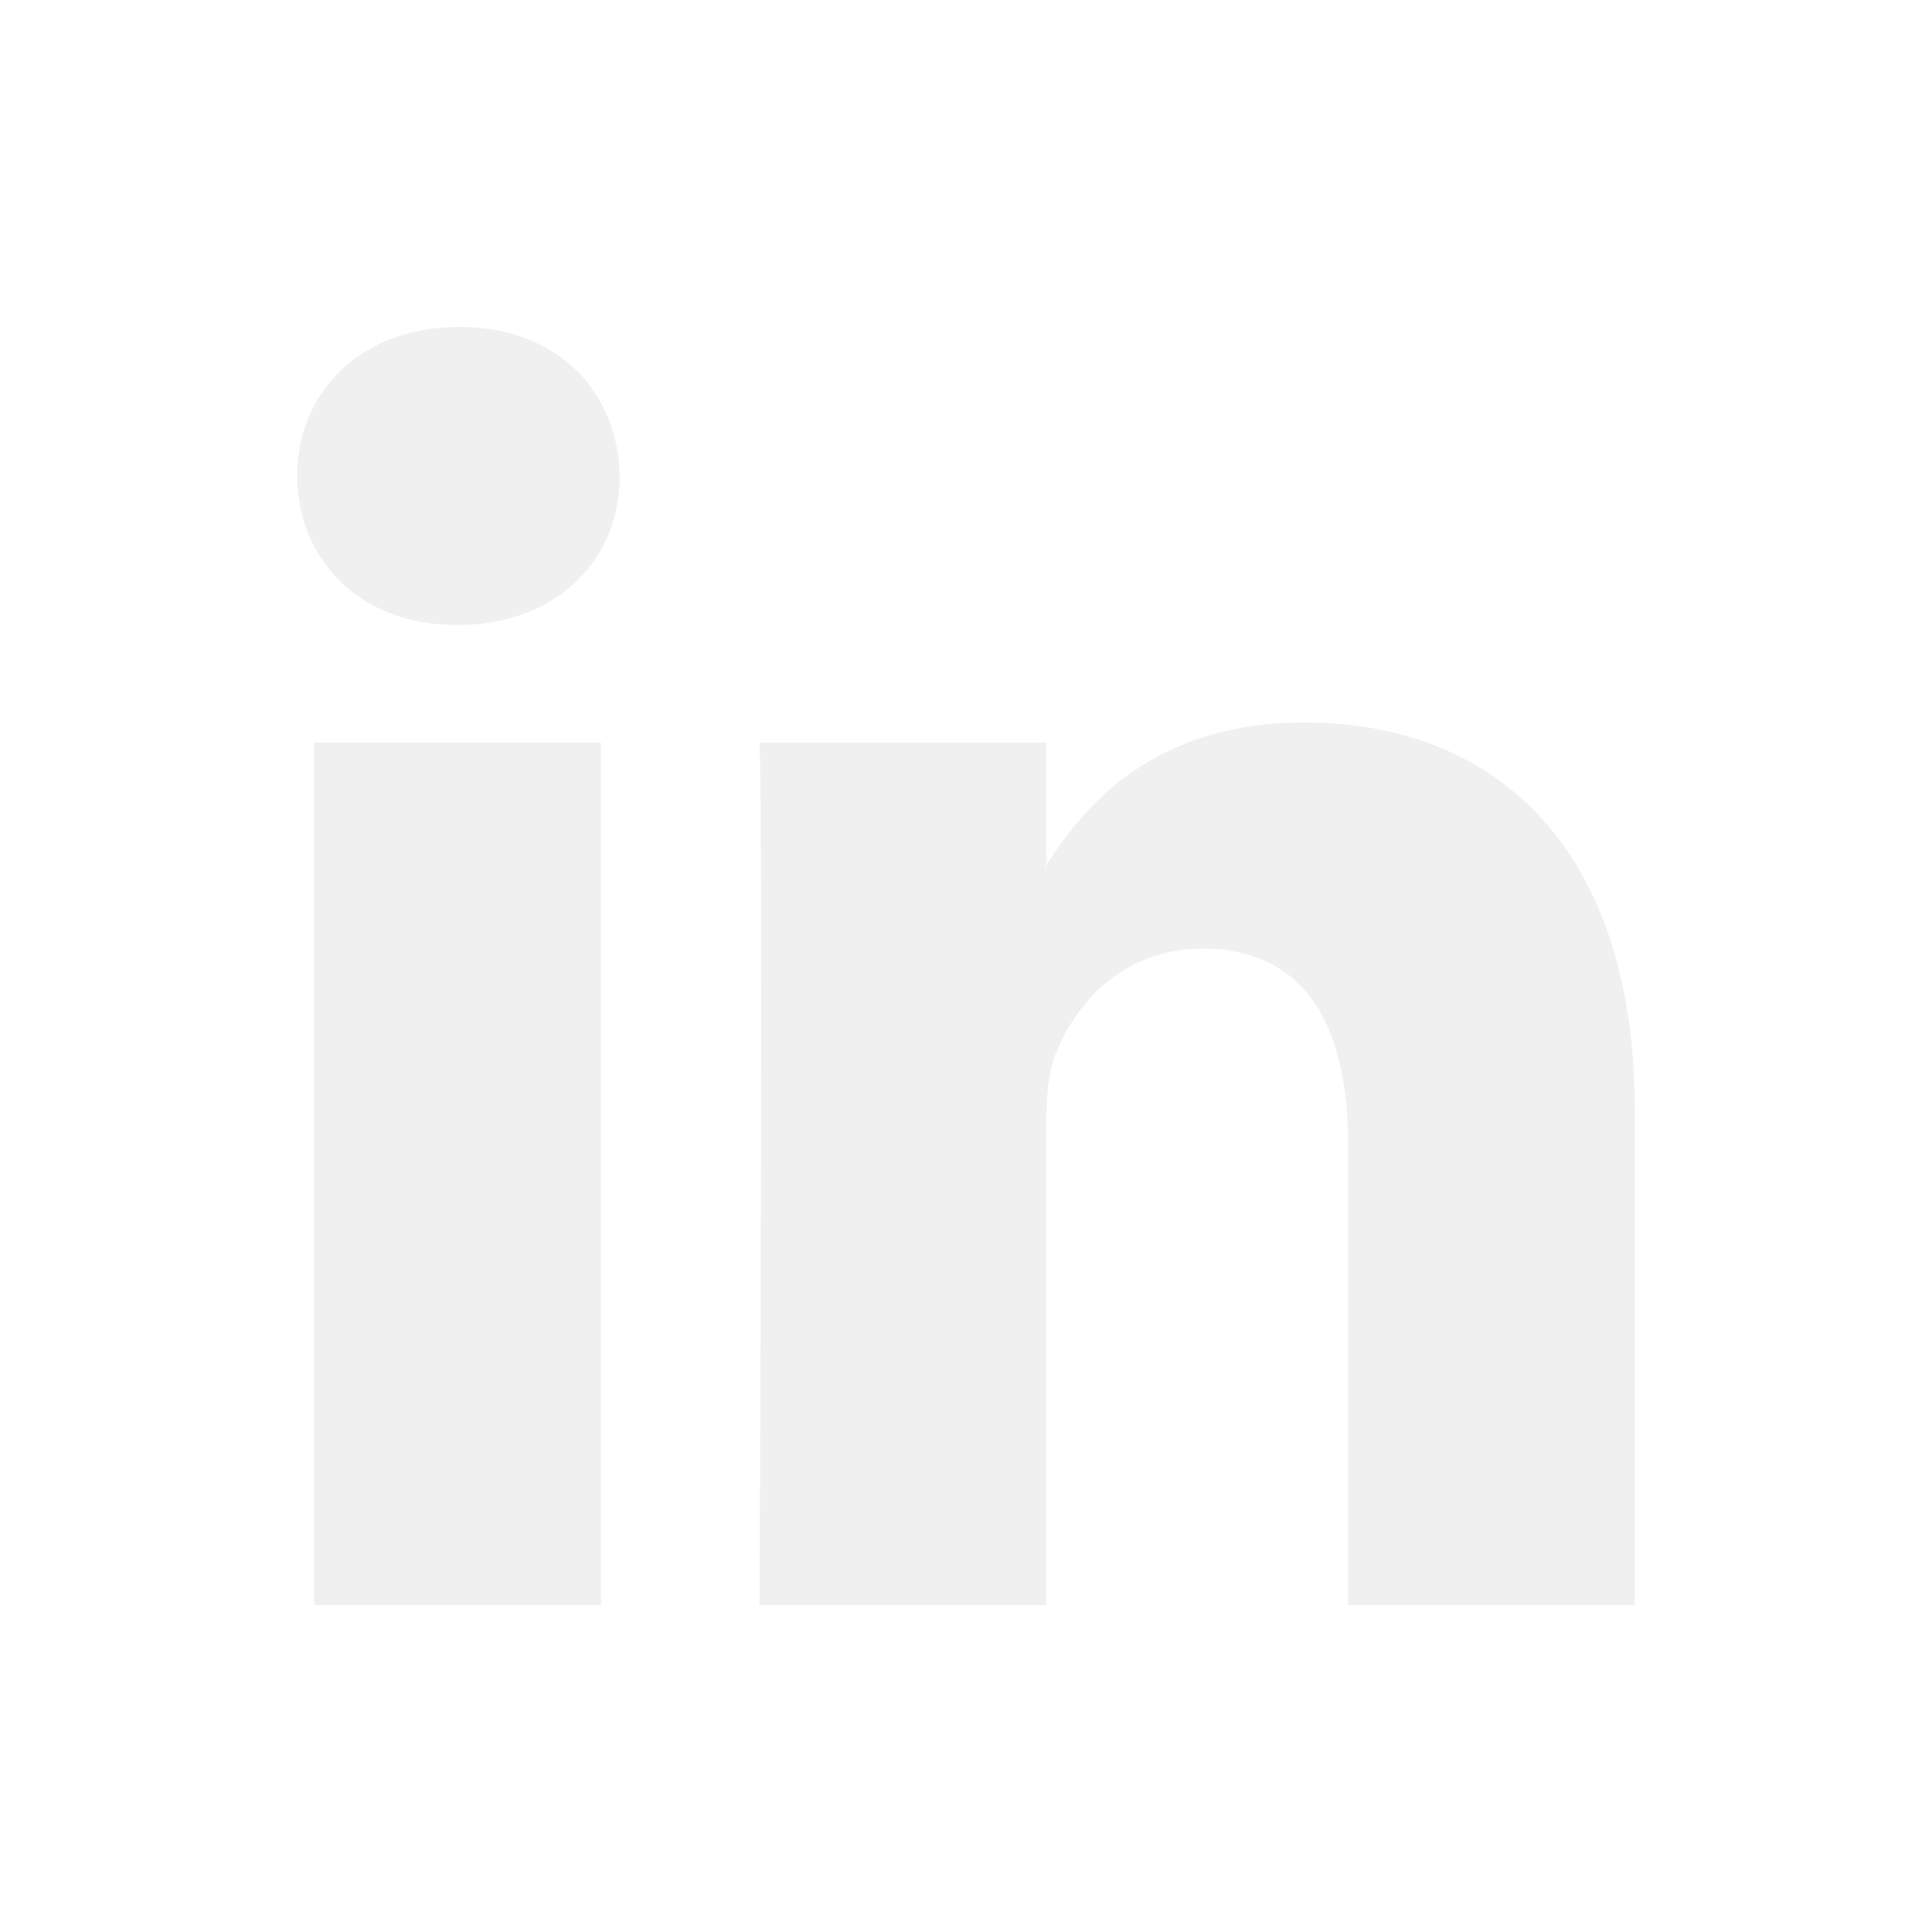
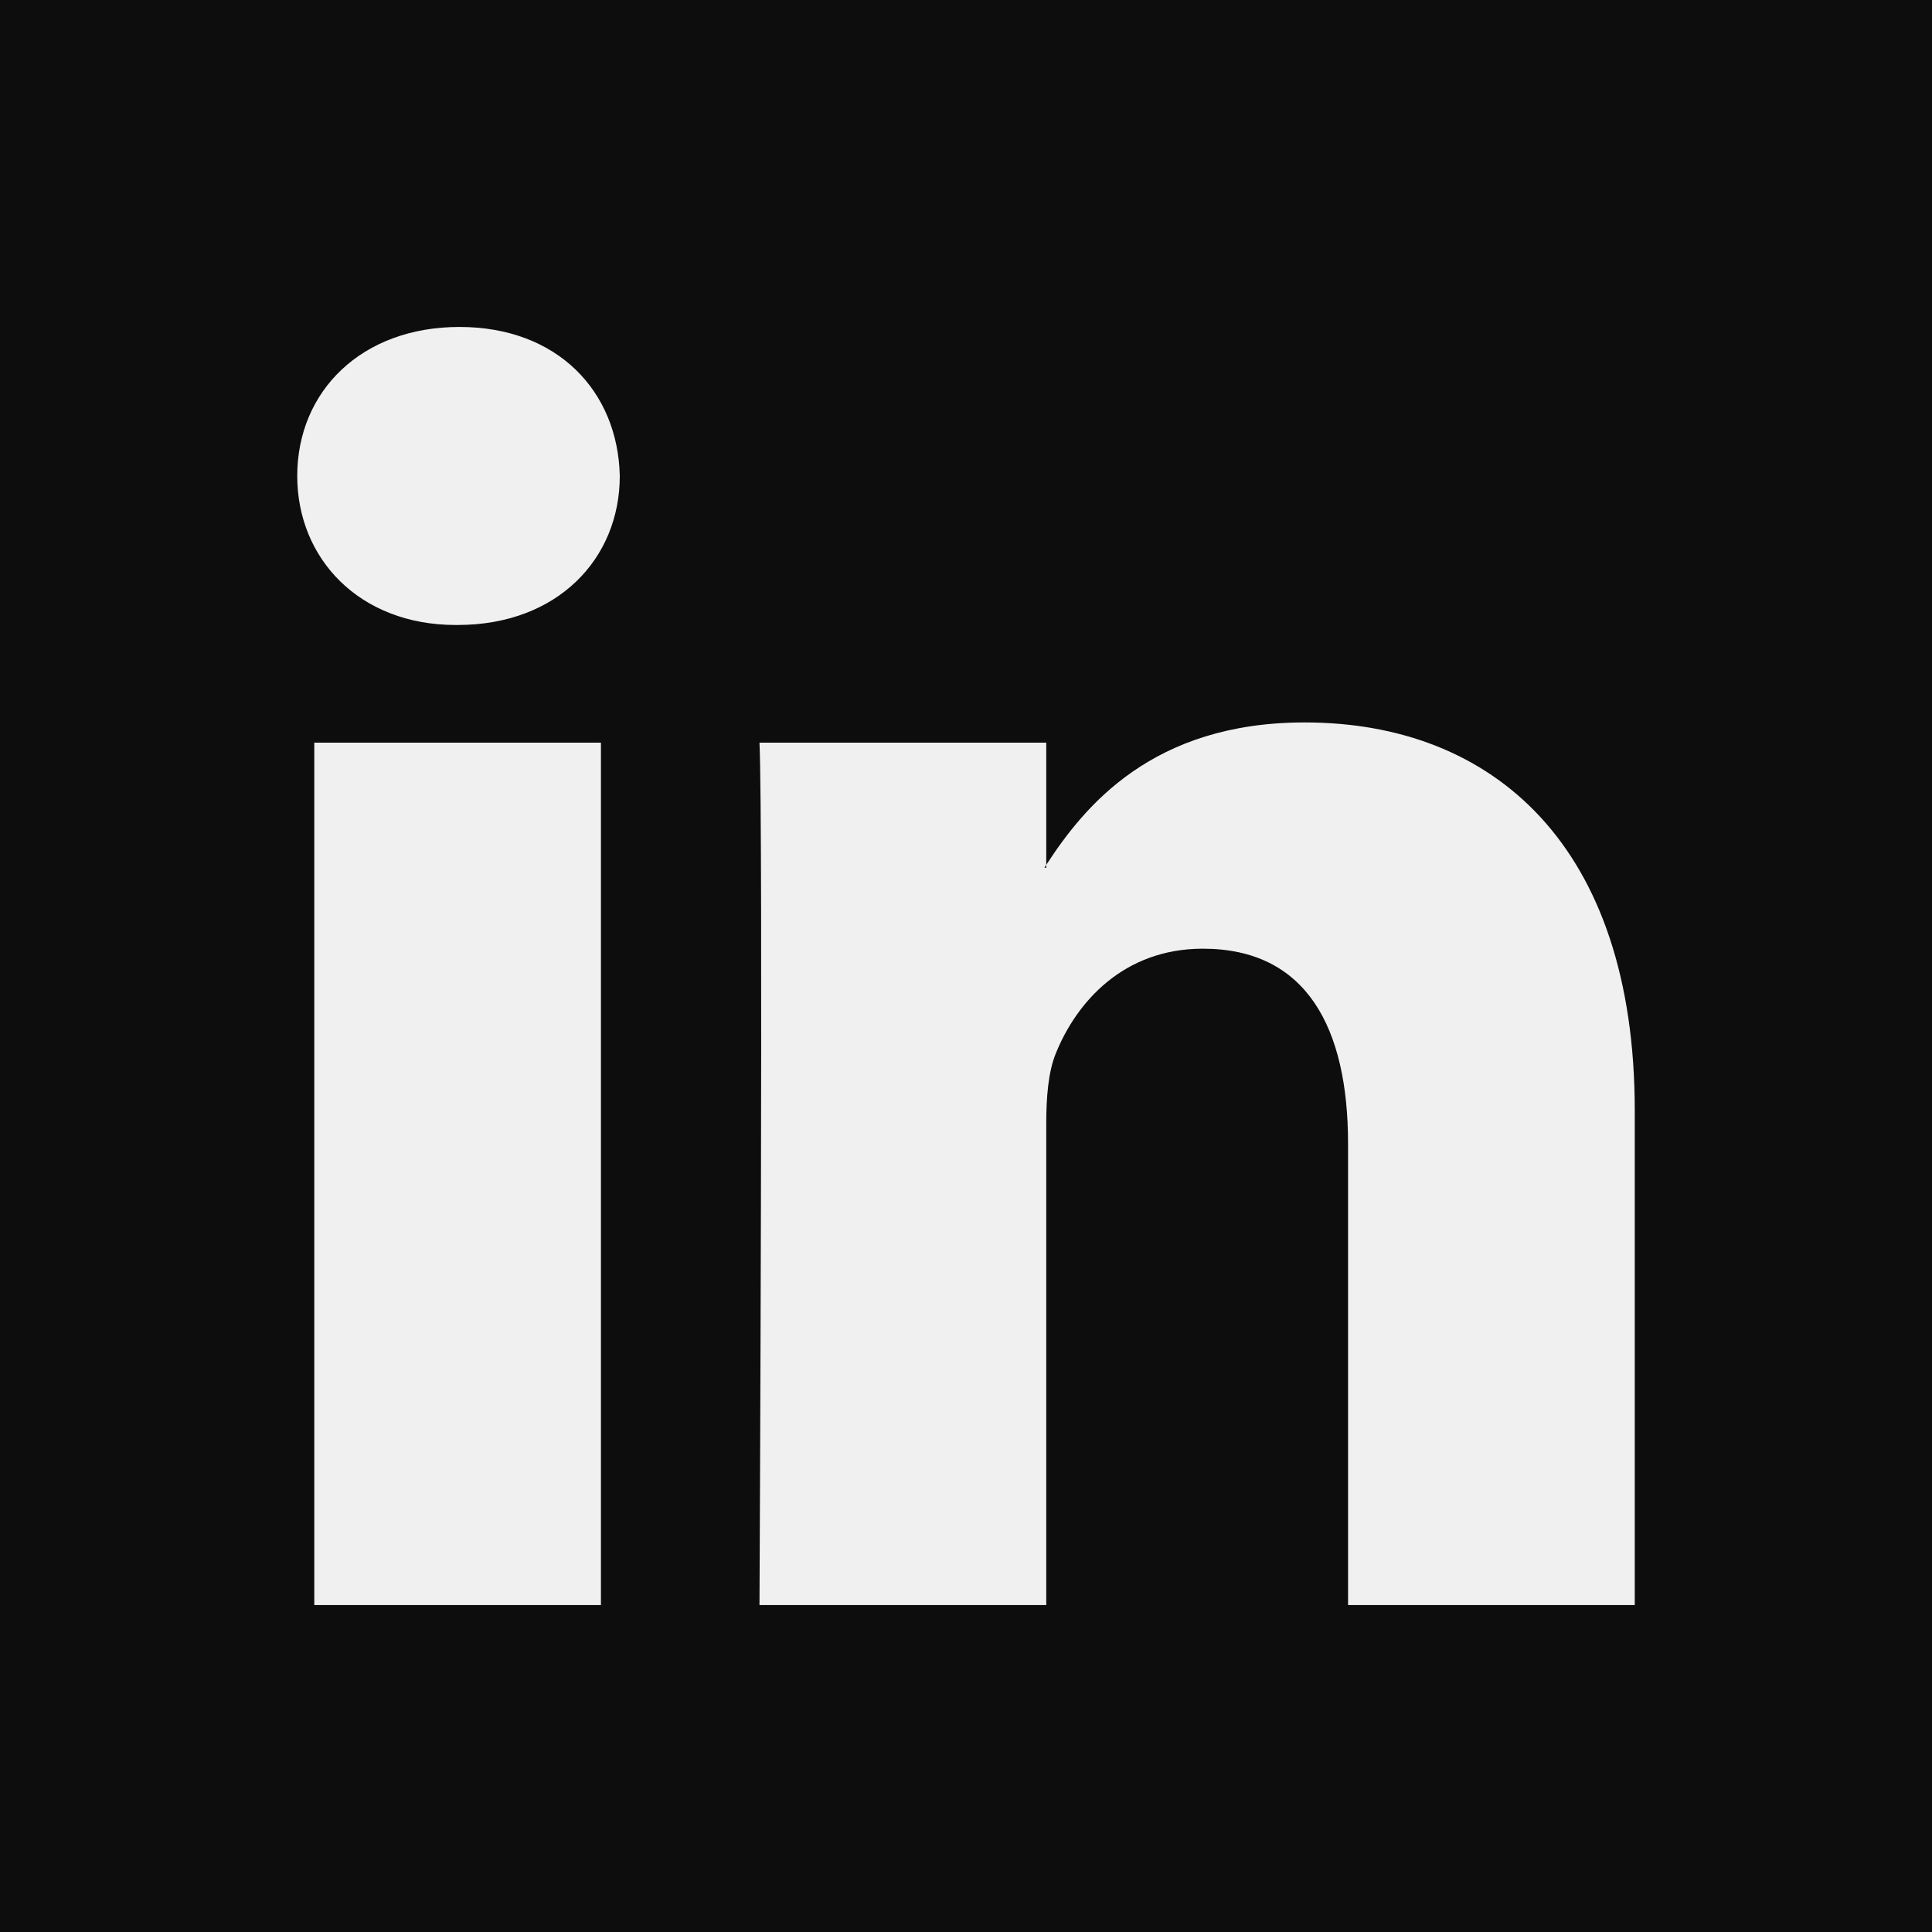
- <svg xmlns="http://www.w3.org/2000/svg" width="50" height="50" viewBox="0 0 50 50" fill="none">
-   <path fill-rule="evenodd" clip-rule="evenodd" d="M27.077 22.456V22.383C27.062 22.407 27.041 22.432 27.028 22.456H27.077Z" fill="white" />
-   <path fill-rule="evenodd" clip-rule="evenodd" d="M0 0V50H50V0H0ZM15.552 41.539H8.134V19.22H15.552V41.539ZM11.843 16.174H11.794C9.305 16.174 7.692 14.46 7.692 12.317C7.692 10.127 9.352 8.461 11.891 8.461C14.431 8.461 15.991 10.127 16.04 12.317C16.04 14.46 14.431 16.174 11.843 16.174ZM42.308 41.539H34.888V29.598C34.888 26.599 33.815 24.552 31.13 24.552C29.079 24.552 27.86 25.93 27.323 27.266C27.128 27.743 27.077 28.406 27.077 29.074V41.539H19.655C19.655 41.539 19.755 21.314 19.655 19.221H27.077V22.383C28.063 20.866 29.823 18.697 33.764 18.697C38.648 18.697 42.308 21.886 42.308 28.74V41.539Z" fill="white" />
+ <svg xmlns="http://www.w3.org/2000/svg" width="100" height="100" viewBox="0 0 100 100" fill="none">
+   <path fill-rule="evenodd" clip-rule="evenodd" d="M54.154 44.912V44.766C54.124 44.815 54.083 44.864 54.057 44.912H54.154Z" fill="#0D0D0D" />
+   <path fill-rule="evenodd" clip-rule="evenodd" d="M0 0V100H100V0H0ZM31.104 83.077H16.267V38.441H31.104V83.077ZM23.686 32.349H23.587C18.61 32.349 15.385 28.92 15.385 24.634C15.385 20.254 18.705 16.923 23.783 16.923C28.861 16.923 31.983 20.254 32.08 24.634C32.08 28.92 28.861 32.349 23.686 32.349ZM84.615 83.077H69.775V59.197C69.775 53.199 67.631 49.104 62.26 49.104C58.158 49.104 55.72 51.861 54.646 54.531C54.256 55.485 54.154 56.811 54.154 58.149V83.078H39.311C39.311 83.078 39.51 42.629 39.311 38.441H54.154V44.766C56.126 41.732 59.645 37.393 67.529 37.393C77.295 37.393 84.615 43.771 84.615 57.481V83.077Z" fill="#0D0D0D" />
</svg>
